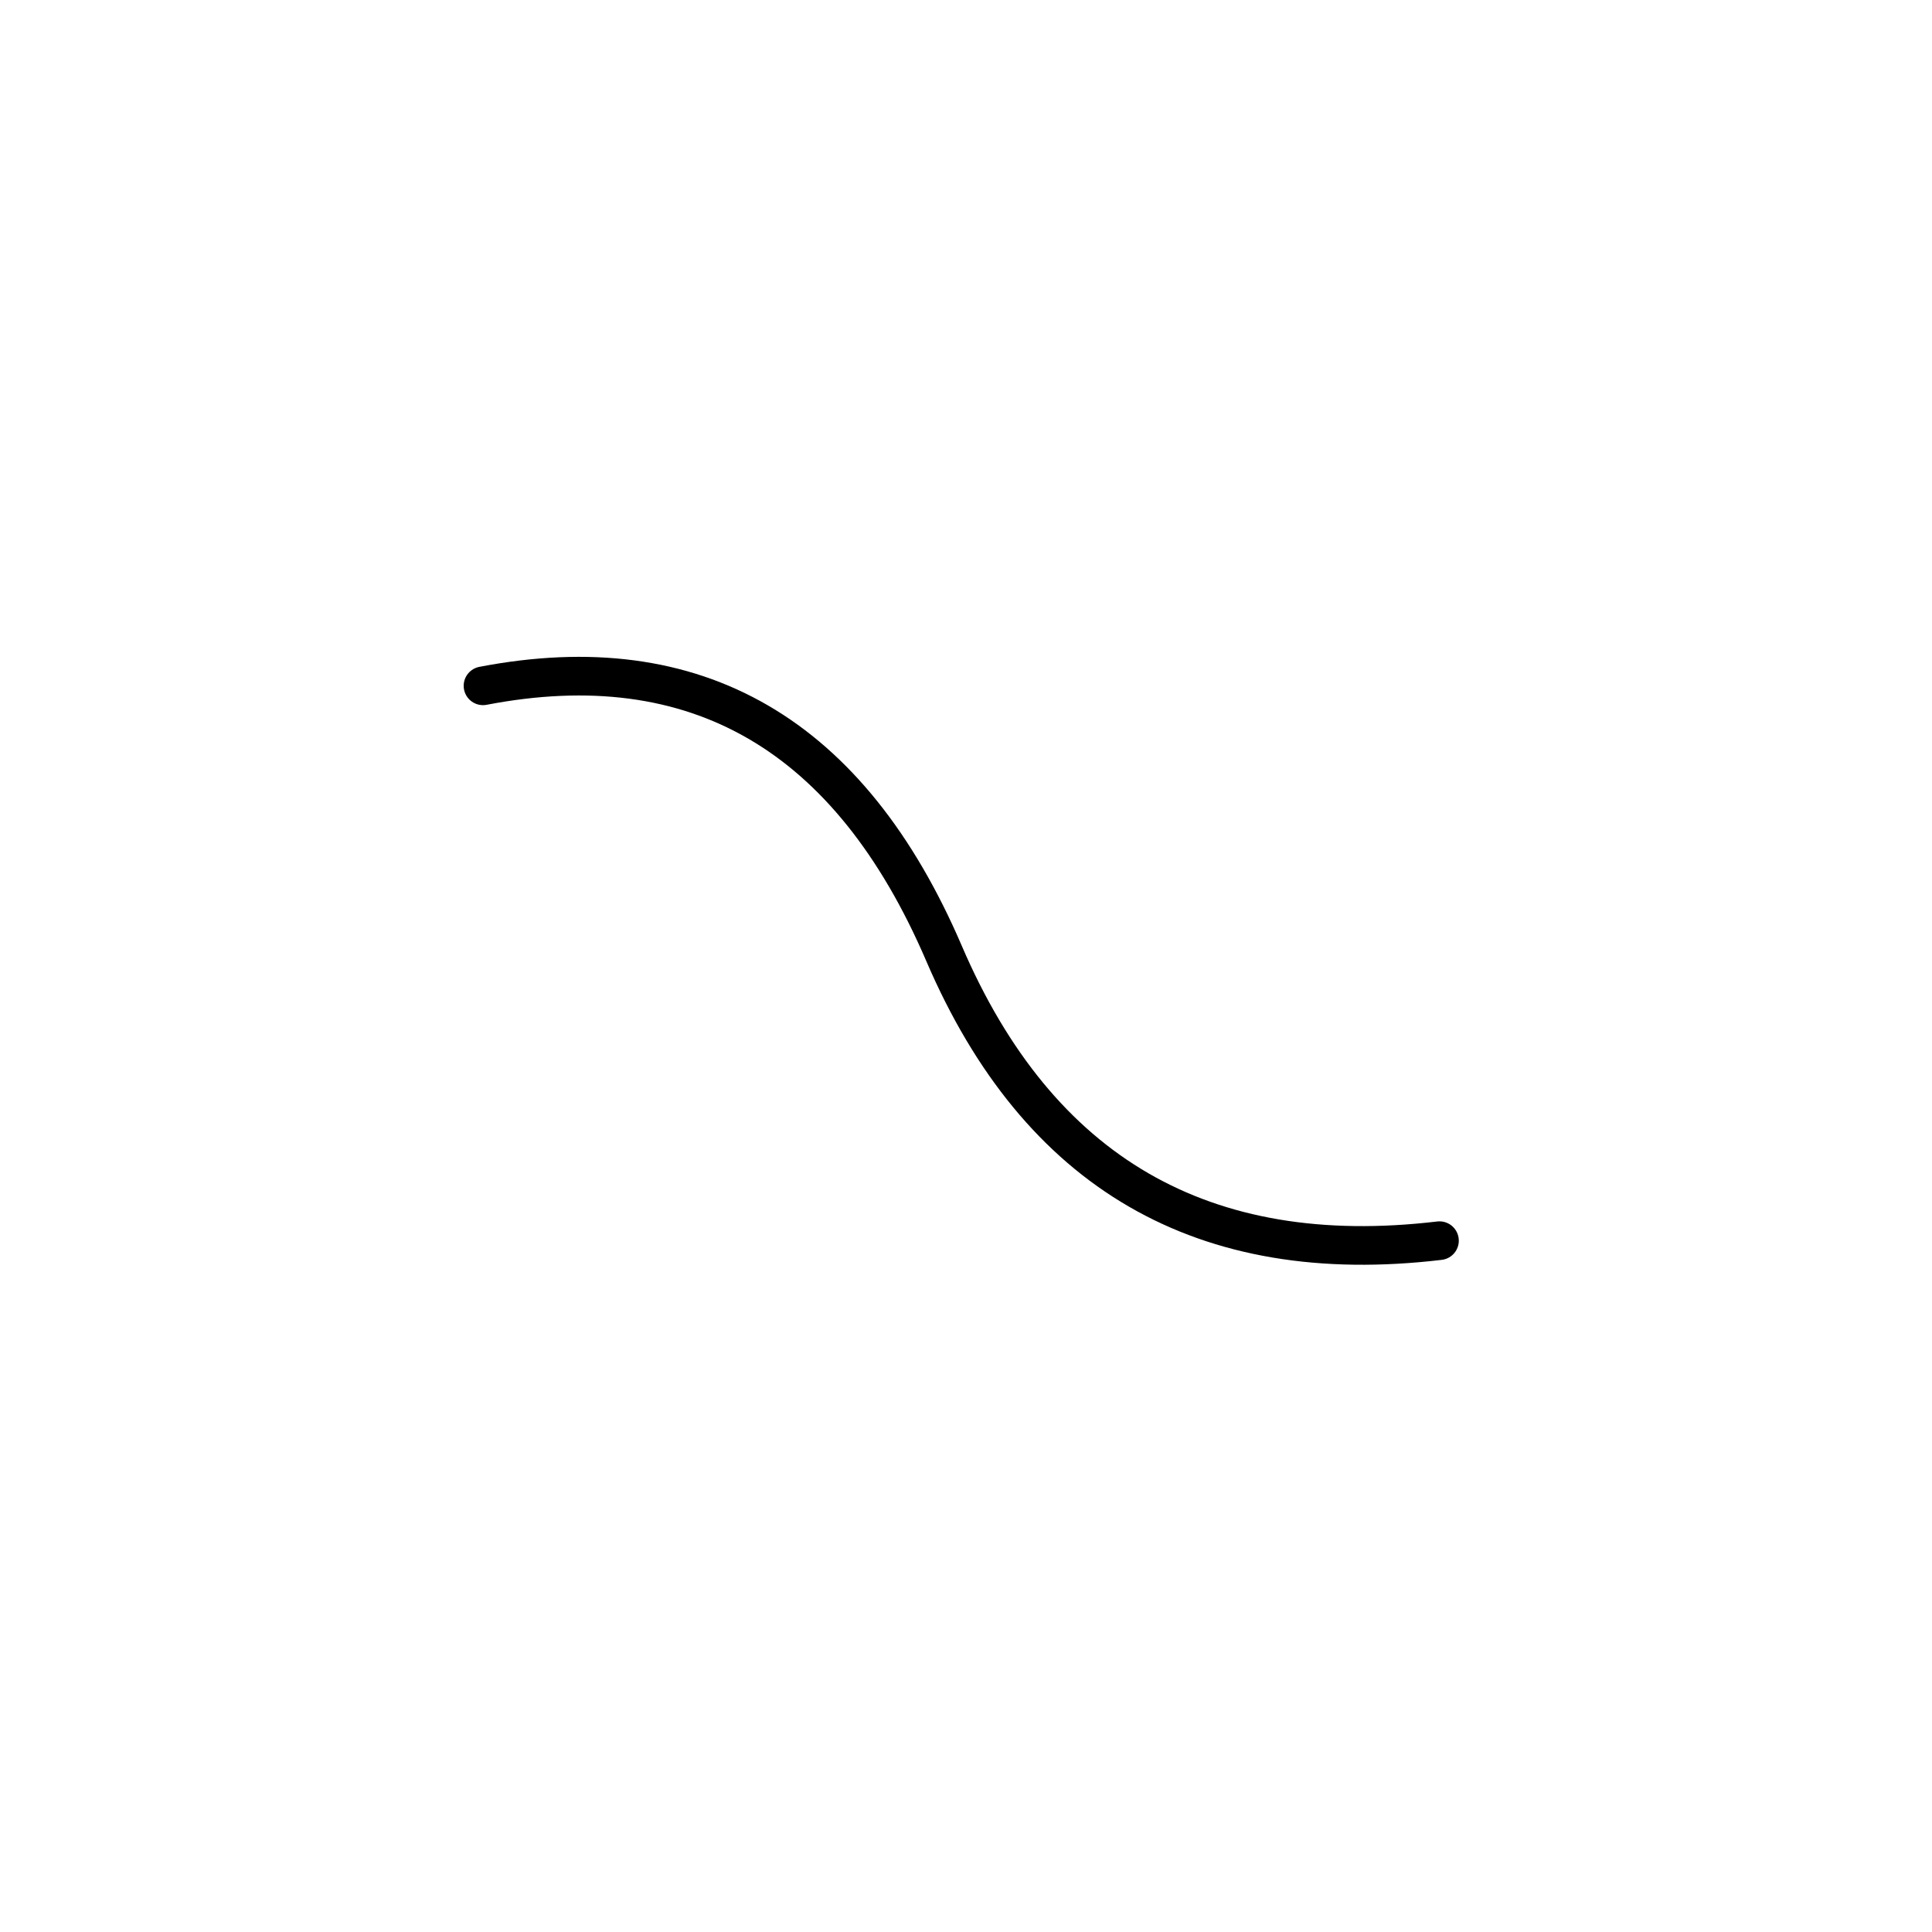
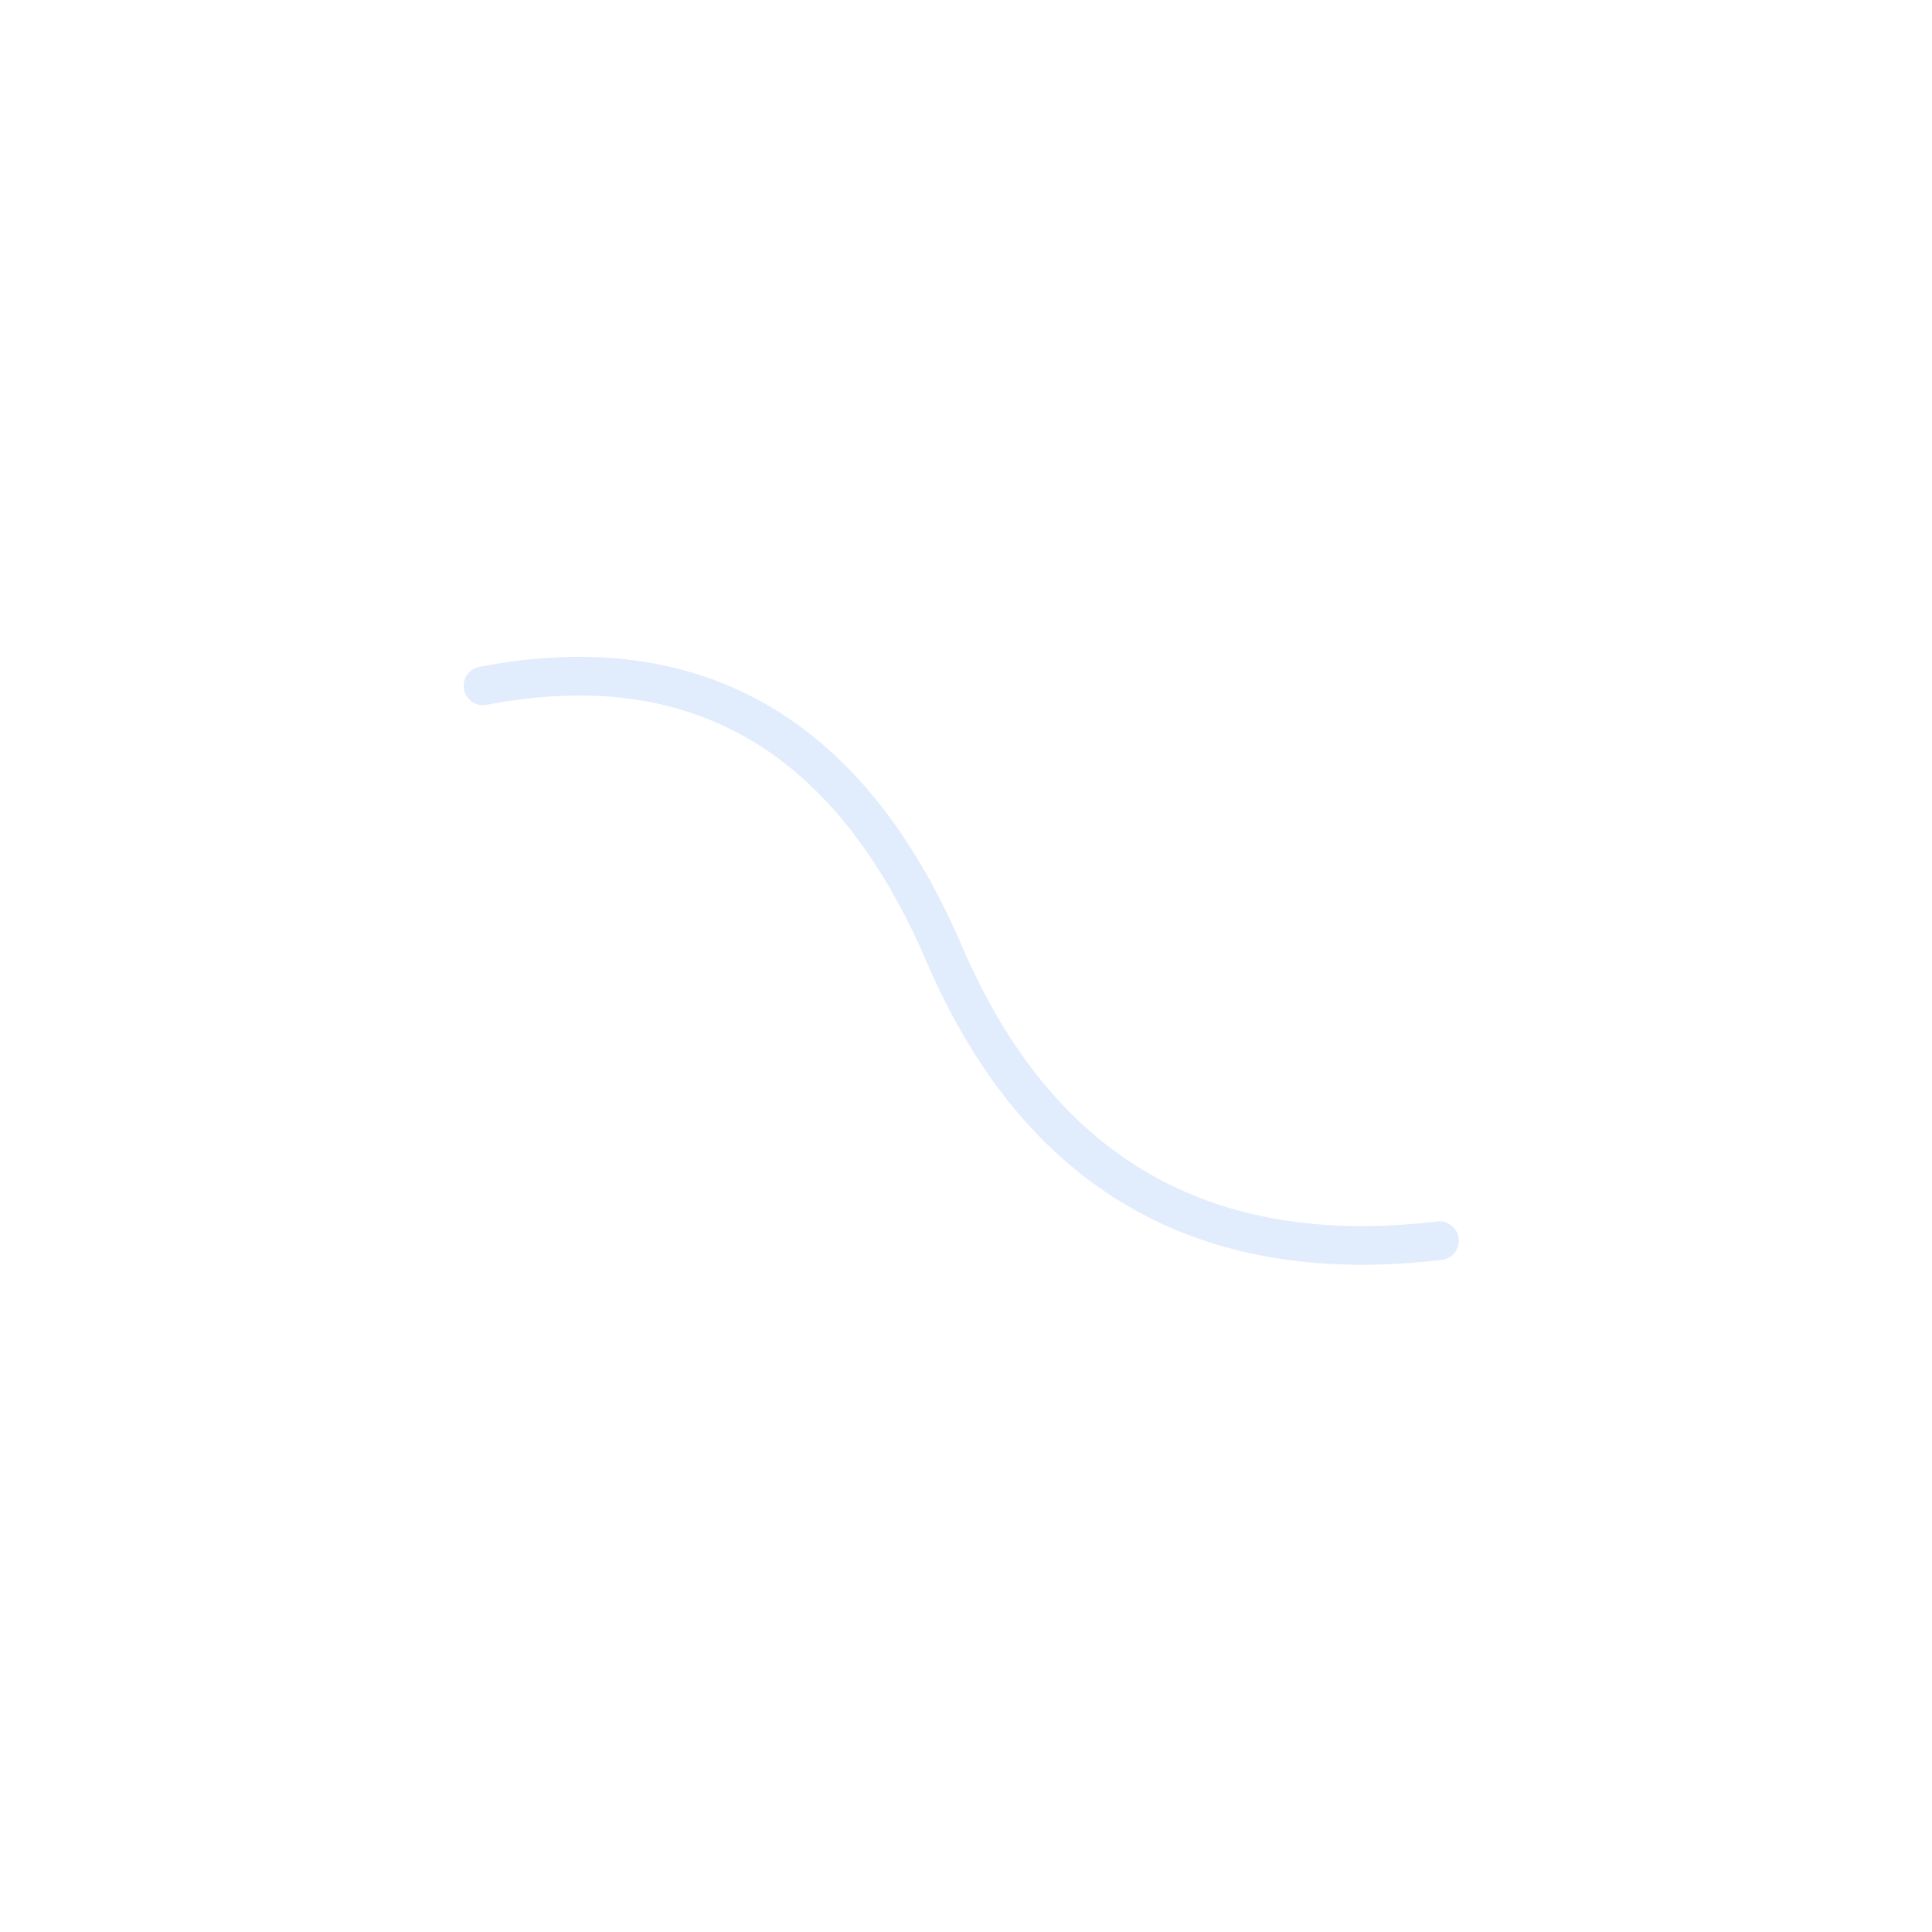
<svg xmlns="http://www.w3.org/2000/svg" width="100px" height="100px" viewBox="0 0 100 100" version="1.1">
-   <g id="d-pattern" stroke="none" stroke-width="1" fill="none" fill-rule="evenodd" stroke-linecap="round" stroke-linejoin="round">
-     <path d="M25,35.498 C36.034,33.379 43.989,37.999 48.866,49.357 C53.744,60.714 62.29,65.668 74.507,64.217" id="Path-3" stroke="#000000" stroke-width="2" />
+   <g id="d-pattern" stroke="none" stroke-width="1" fill="none" fill-rule="evenodd" opacity="0.157" stroke-linecap="round" stroke-linejoin="round">
+     <path d="M25,35.498 C36.034,33.379 43.989,37.999 48.866,49.357 C53.744,60.714 62.29,65.668 74.507,64.217" id="Path-3" stroke="#3F83EF" stroke-width="2" />
  </g>
</svg>
